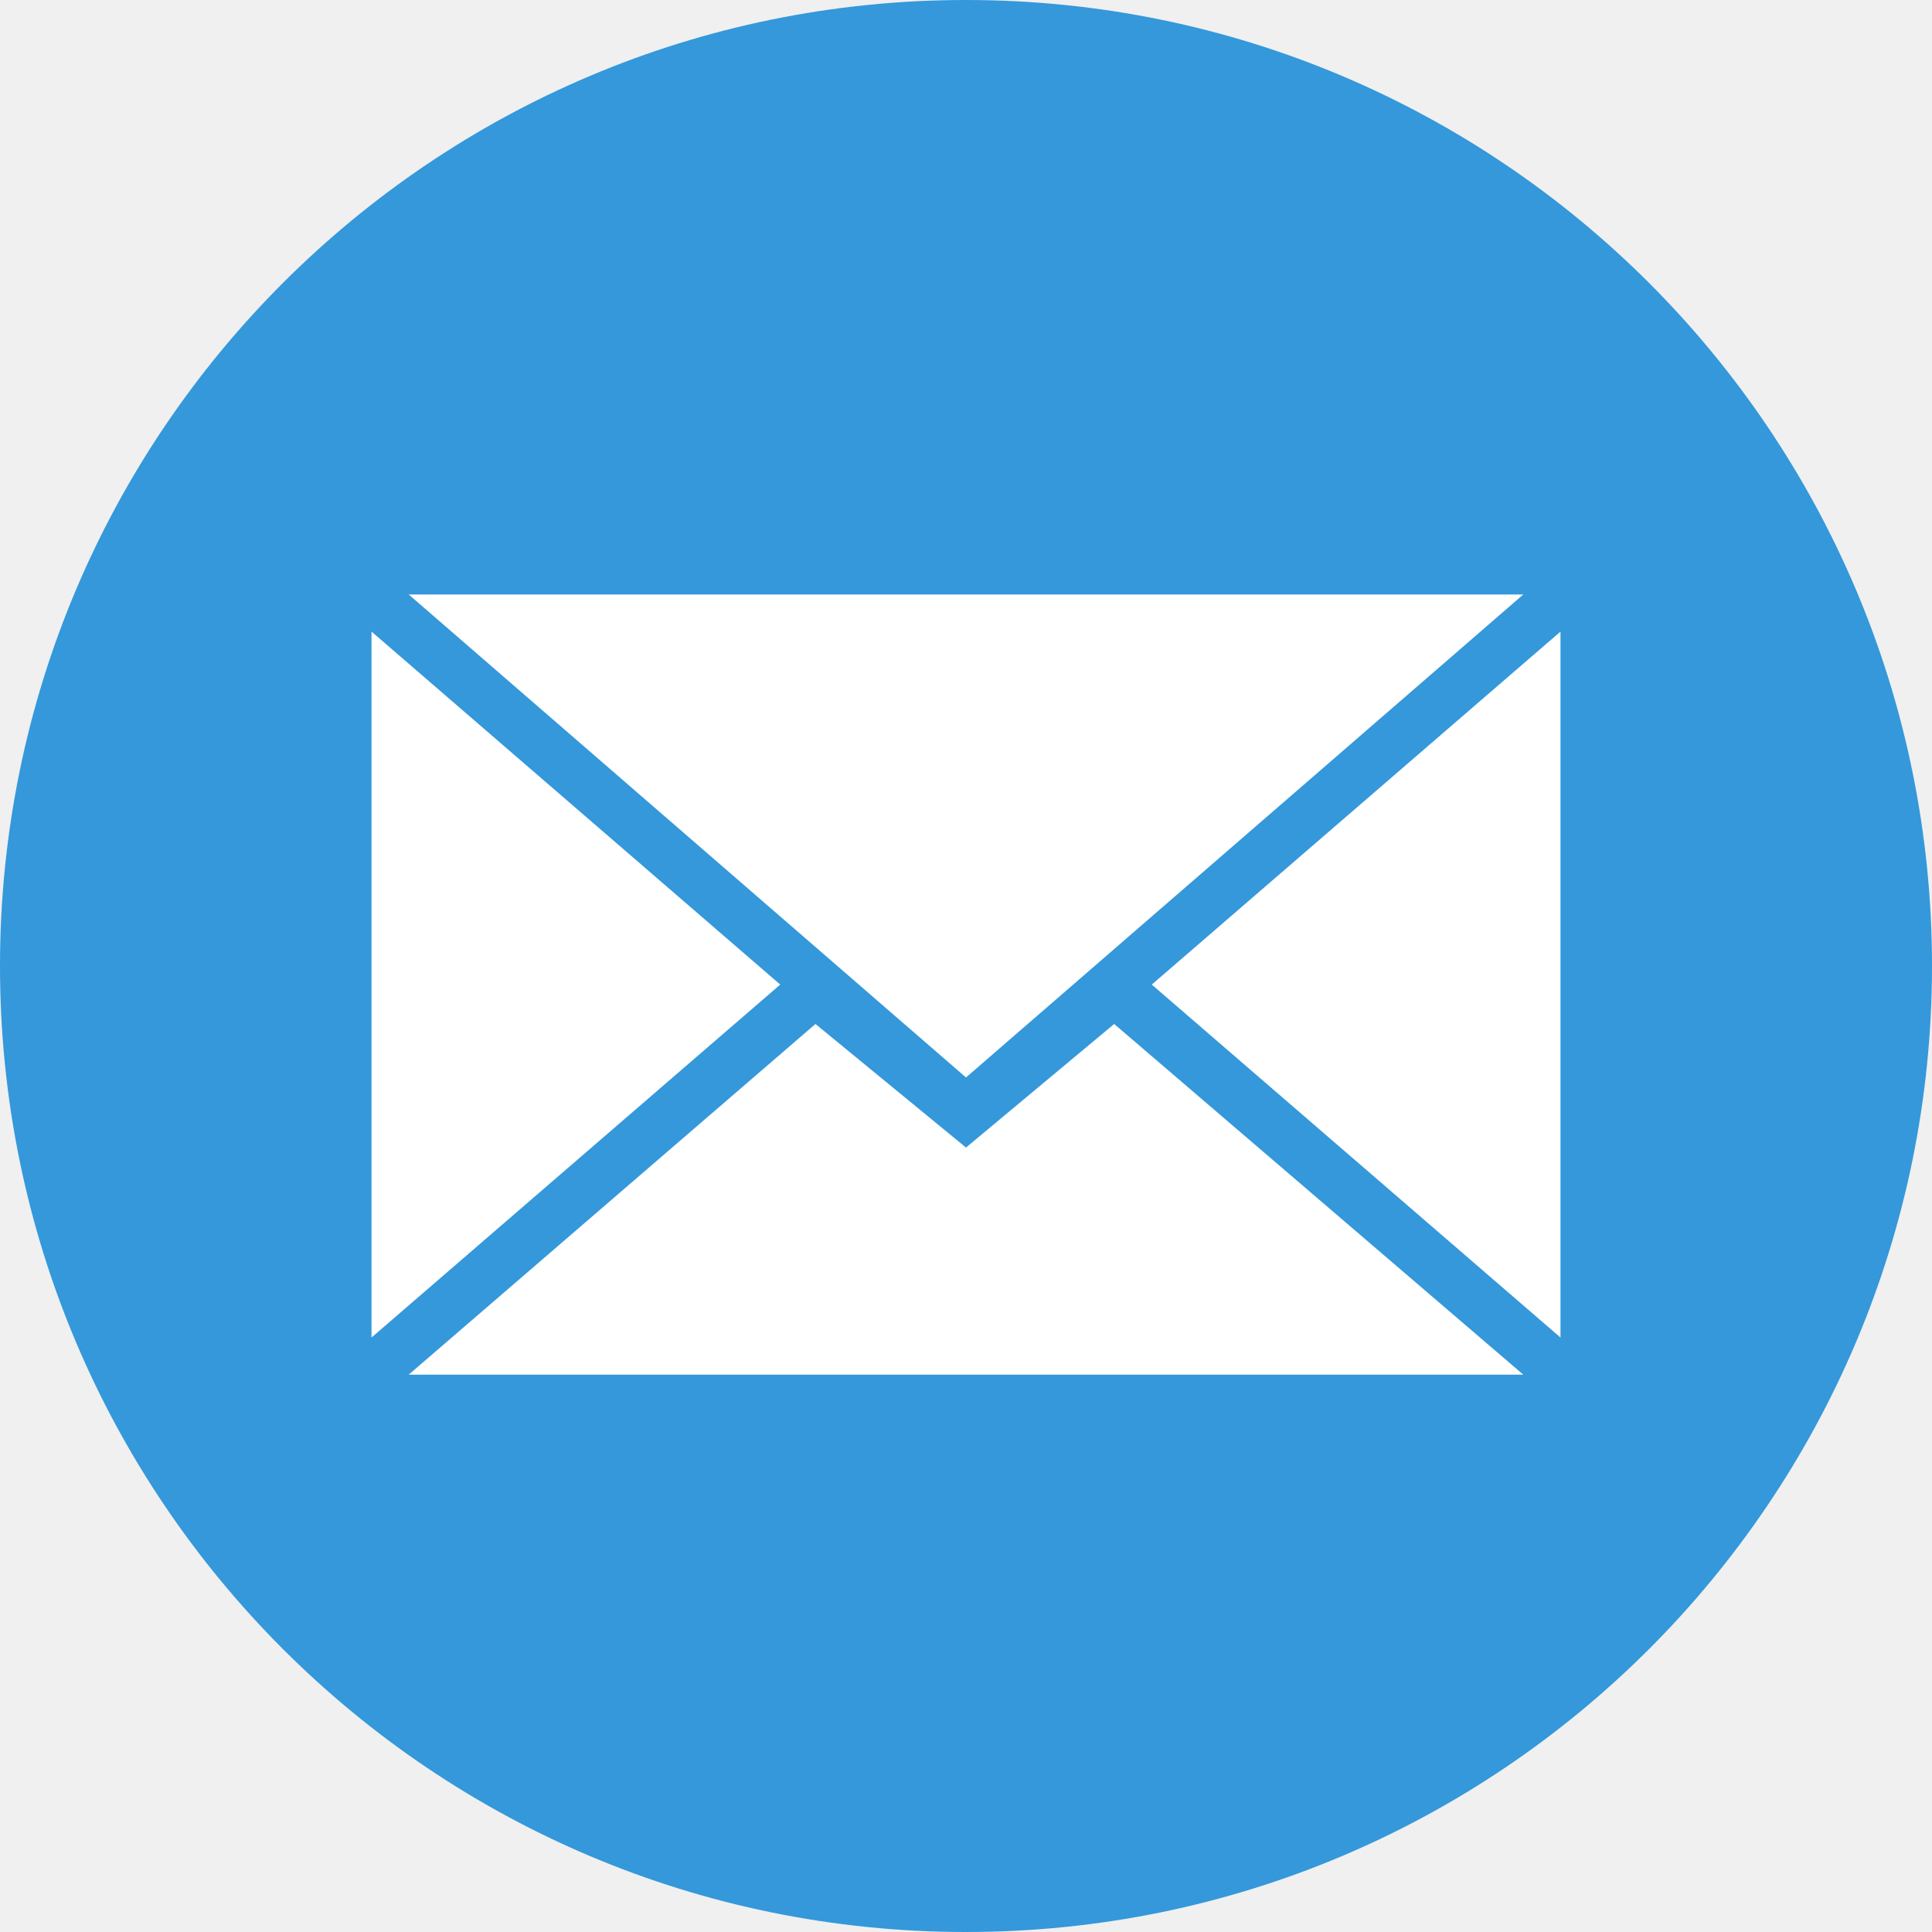
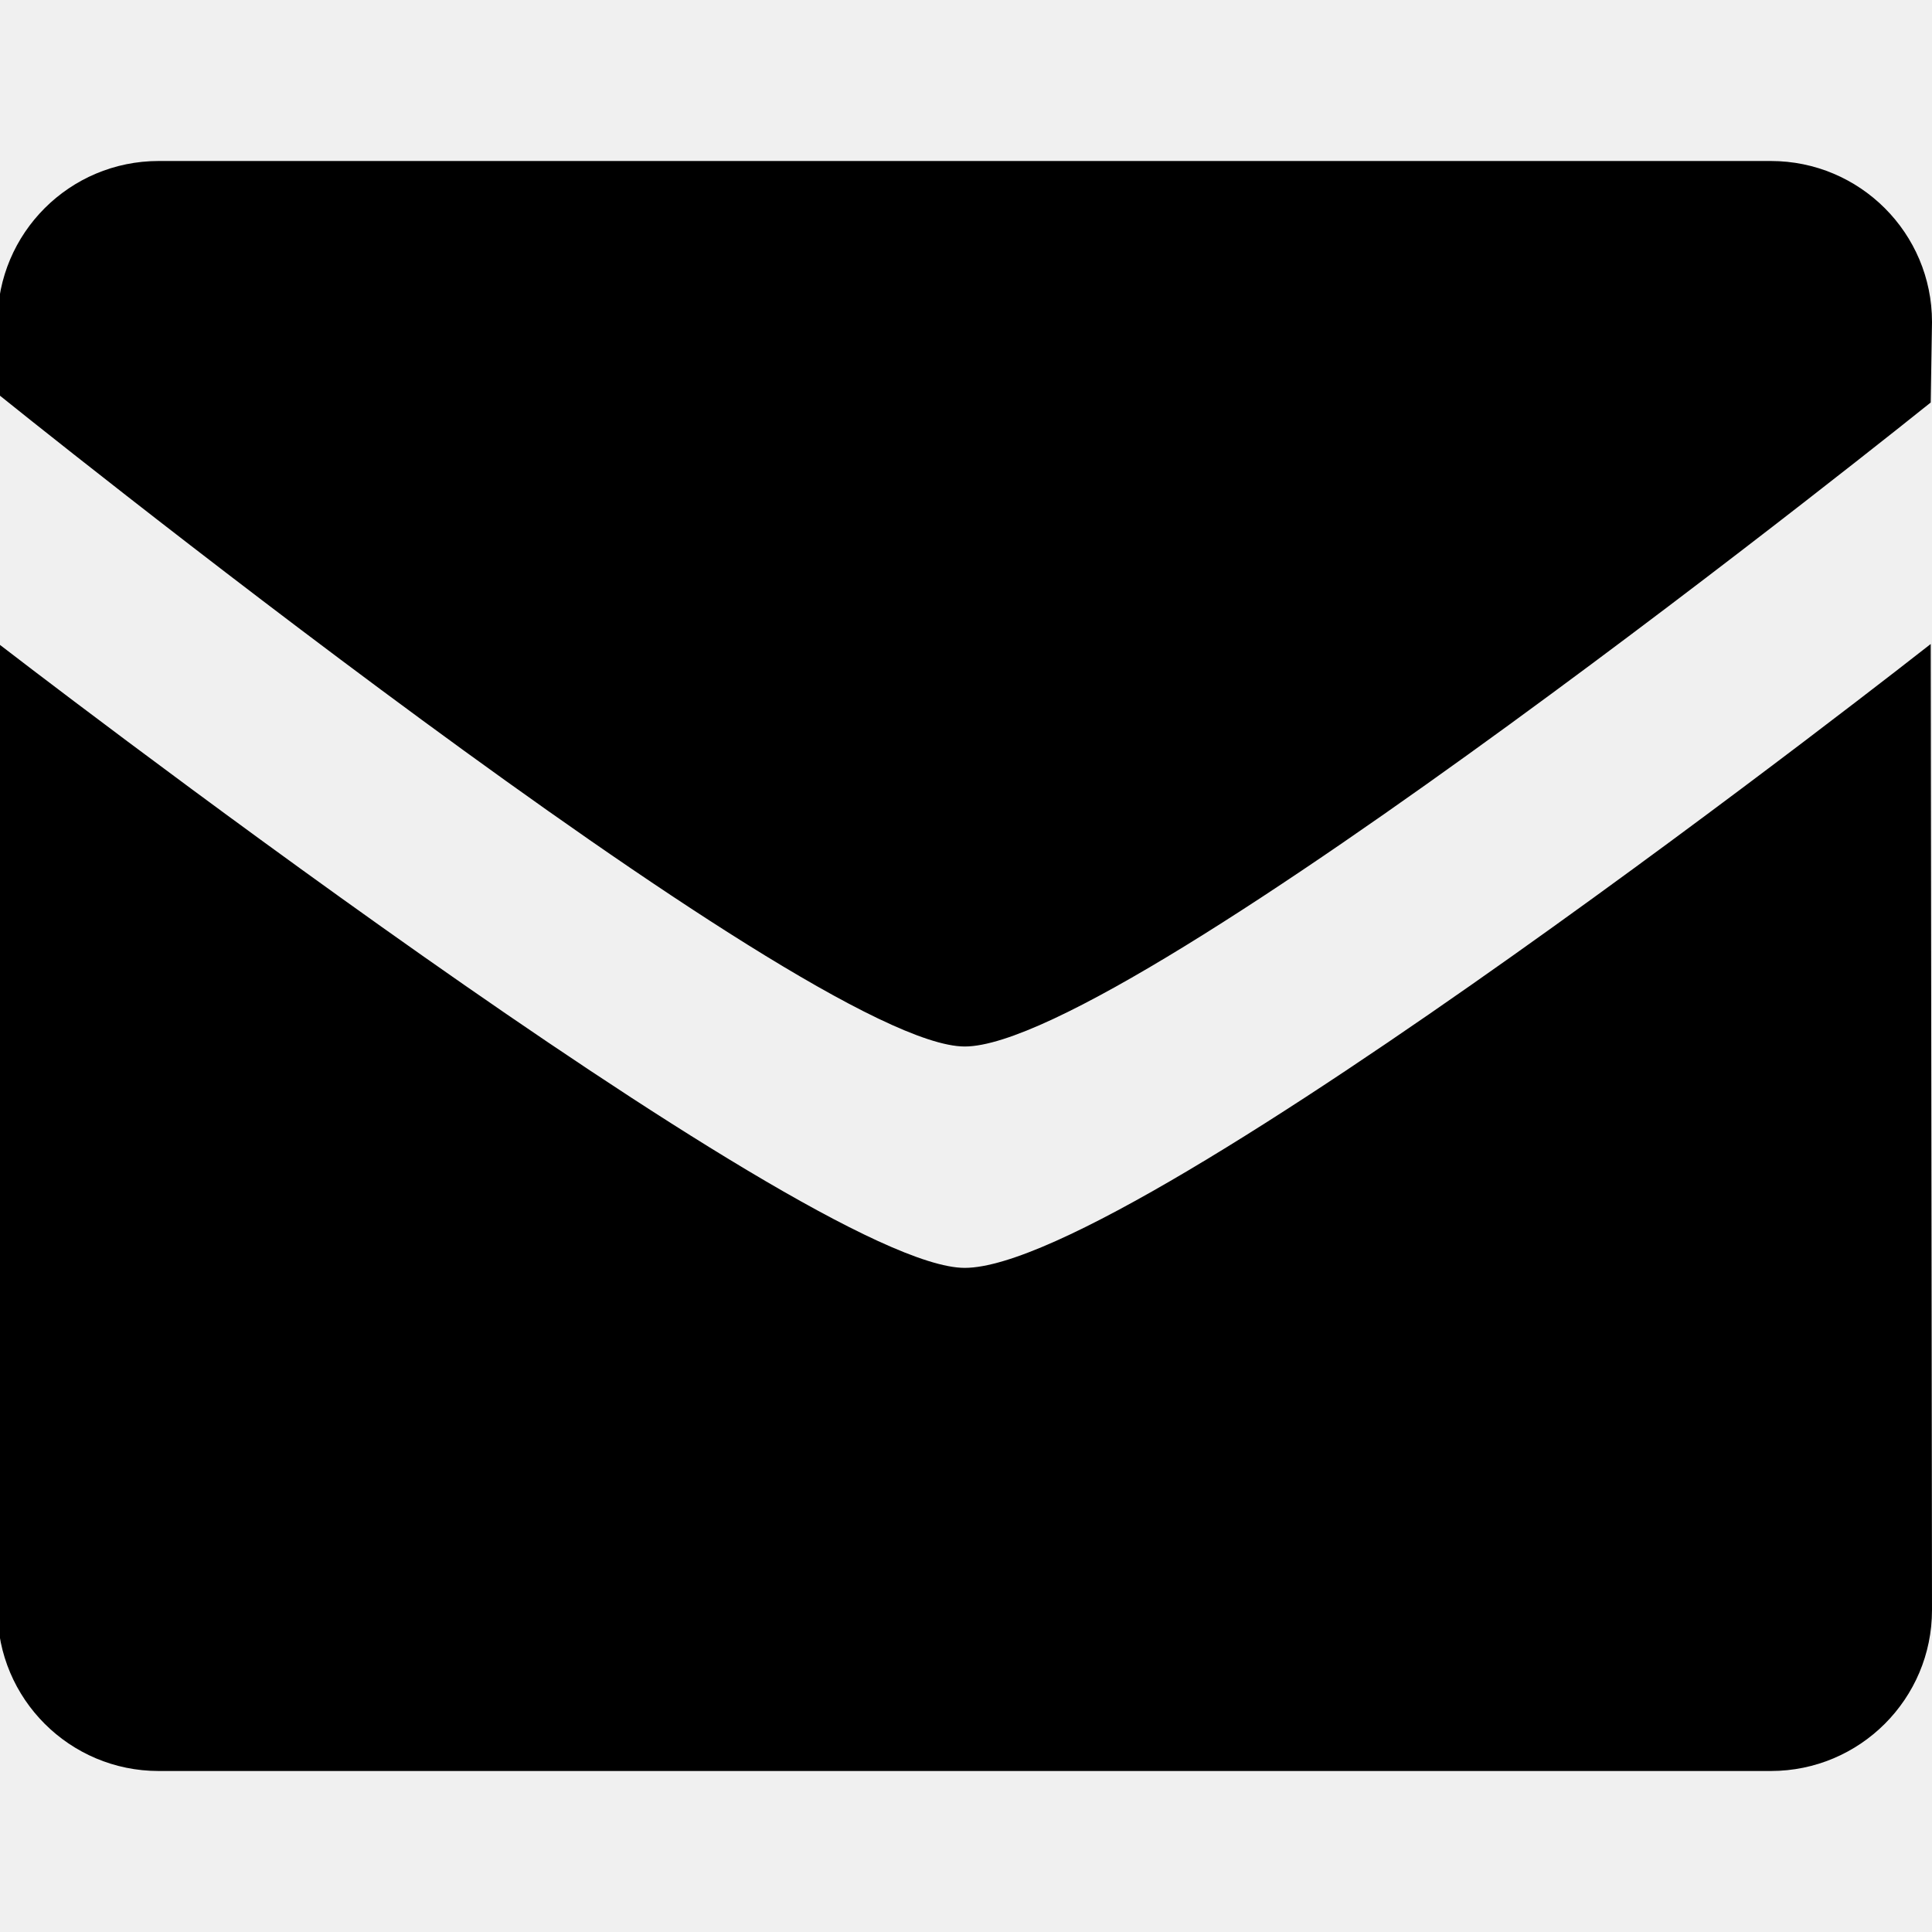
- <svg xmlns="http://www.w3.org/2000/svg" height="60px" version="1.1" viewBox="0 0 60 60" width="60px">
-   <defs />
-   <g fill="none" fill-rule="evenodd" id="flat" stroke="none" stroke-width="1">
-     <g id="mail">
-       <path d="M30,60 C46.569,60 60,46.569 60,30 C60,13.431 46.569,0 30,0 C13.431,0 0,13.431 0,30 C0,46.569 13.431,60 30,60 Z" fill="#3498DB" />
-       <path d="M30,33.462 L47.308,18.462 L12.692,18.462 L30,33.462 Z M25.325,31.801 L30,35.638 L34.602,31.801 L47.308,42.692 L12.692,42.692 L25.325,31.801 Z M11.538,41.538 L11.538,19.615 L24.231,30.577 L11.538,41.538 Z M48.462,41.538 L48.462,19.615 L35.769,30.577 L48.462,41.538 Z" fill="#FFFFFF" />
-     </g>
-   </g>
+ <svg xmlns="http://www.w3.org/2000/svg" enable-background="new 0 0 24 24" height="24px" id="Layer_1" version="1.1" viewBox="0 0 24 24" width="24px" xml:space="preserve">
+   <path clip-rule="evenodd" d="M11.984,13C10.031,13-0.031,4.891-0.031,4.891V4c0-1.104,0.896-2,2.002-2h20.026  C23.104,2,24,2.896,24,4l-0.016,1C23.984,5,14.031,13,11.984,13z M11.984,15.75c2.141,0,12-7.75,12-7.75L24,20  c0,1.104-0.896,2-2.003,2H1.971c-1.105,0-2.002-0.896-2.002-2l0.016-12C-0.016,8,10.031,15.75,11.984,15.75z" fill-rule="evenodd" />
</svg>
